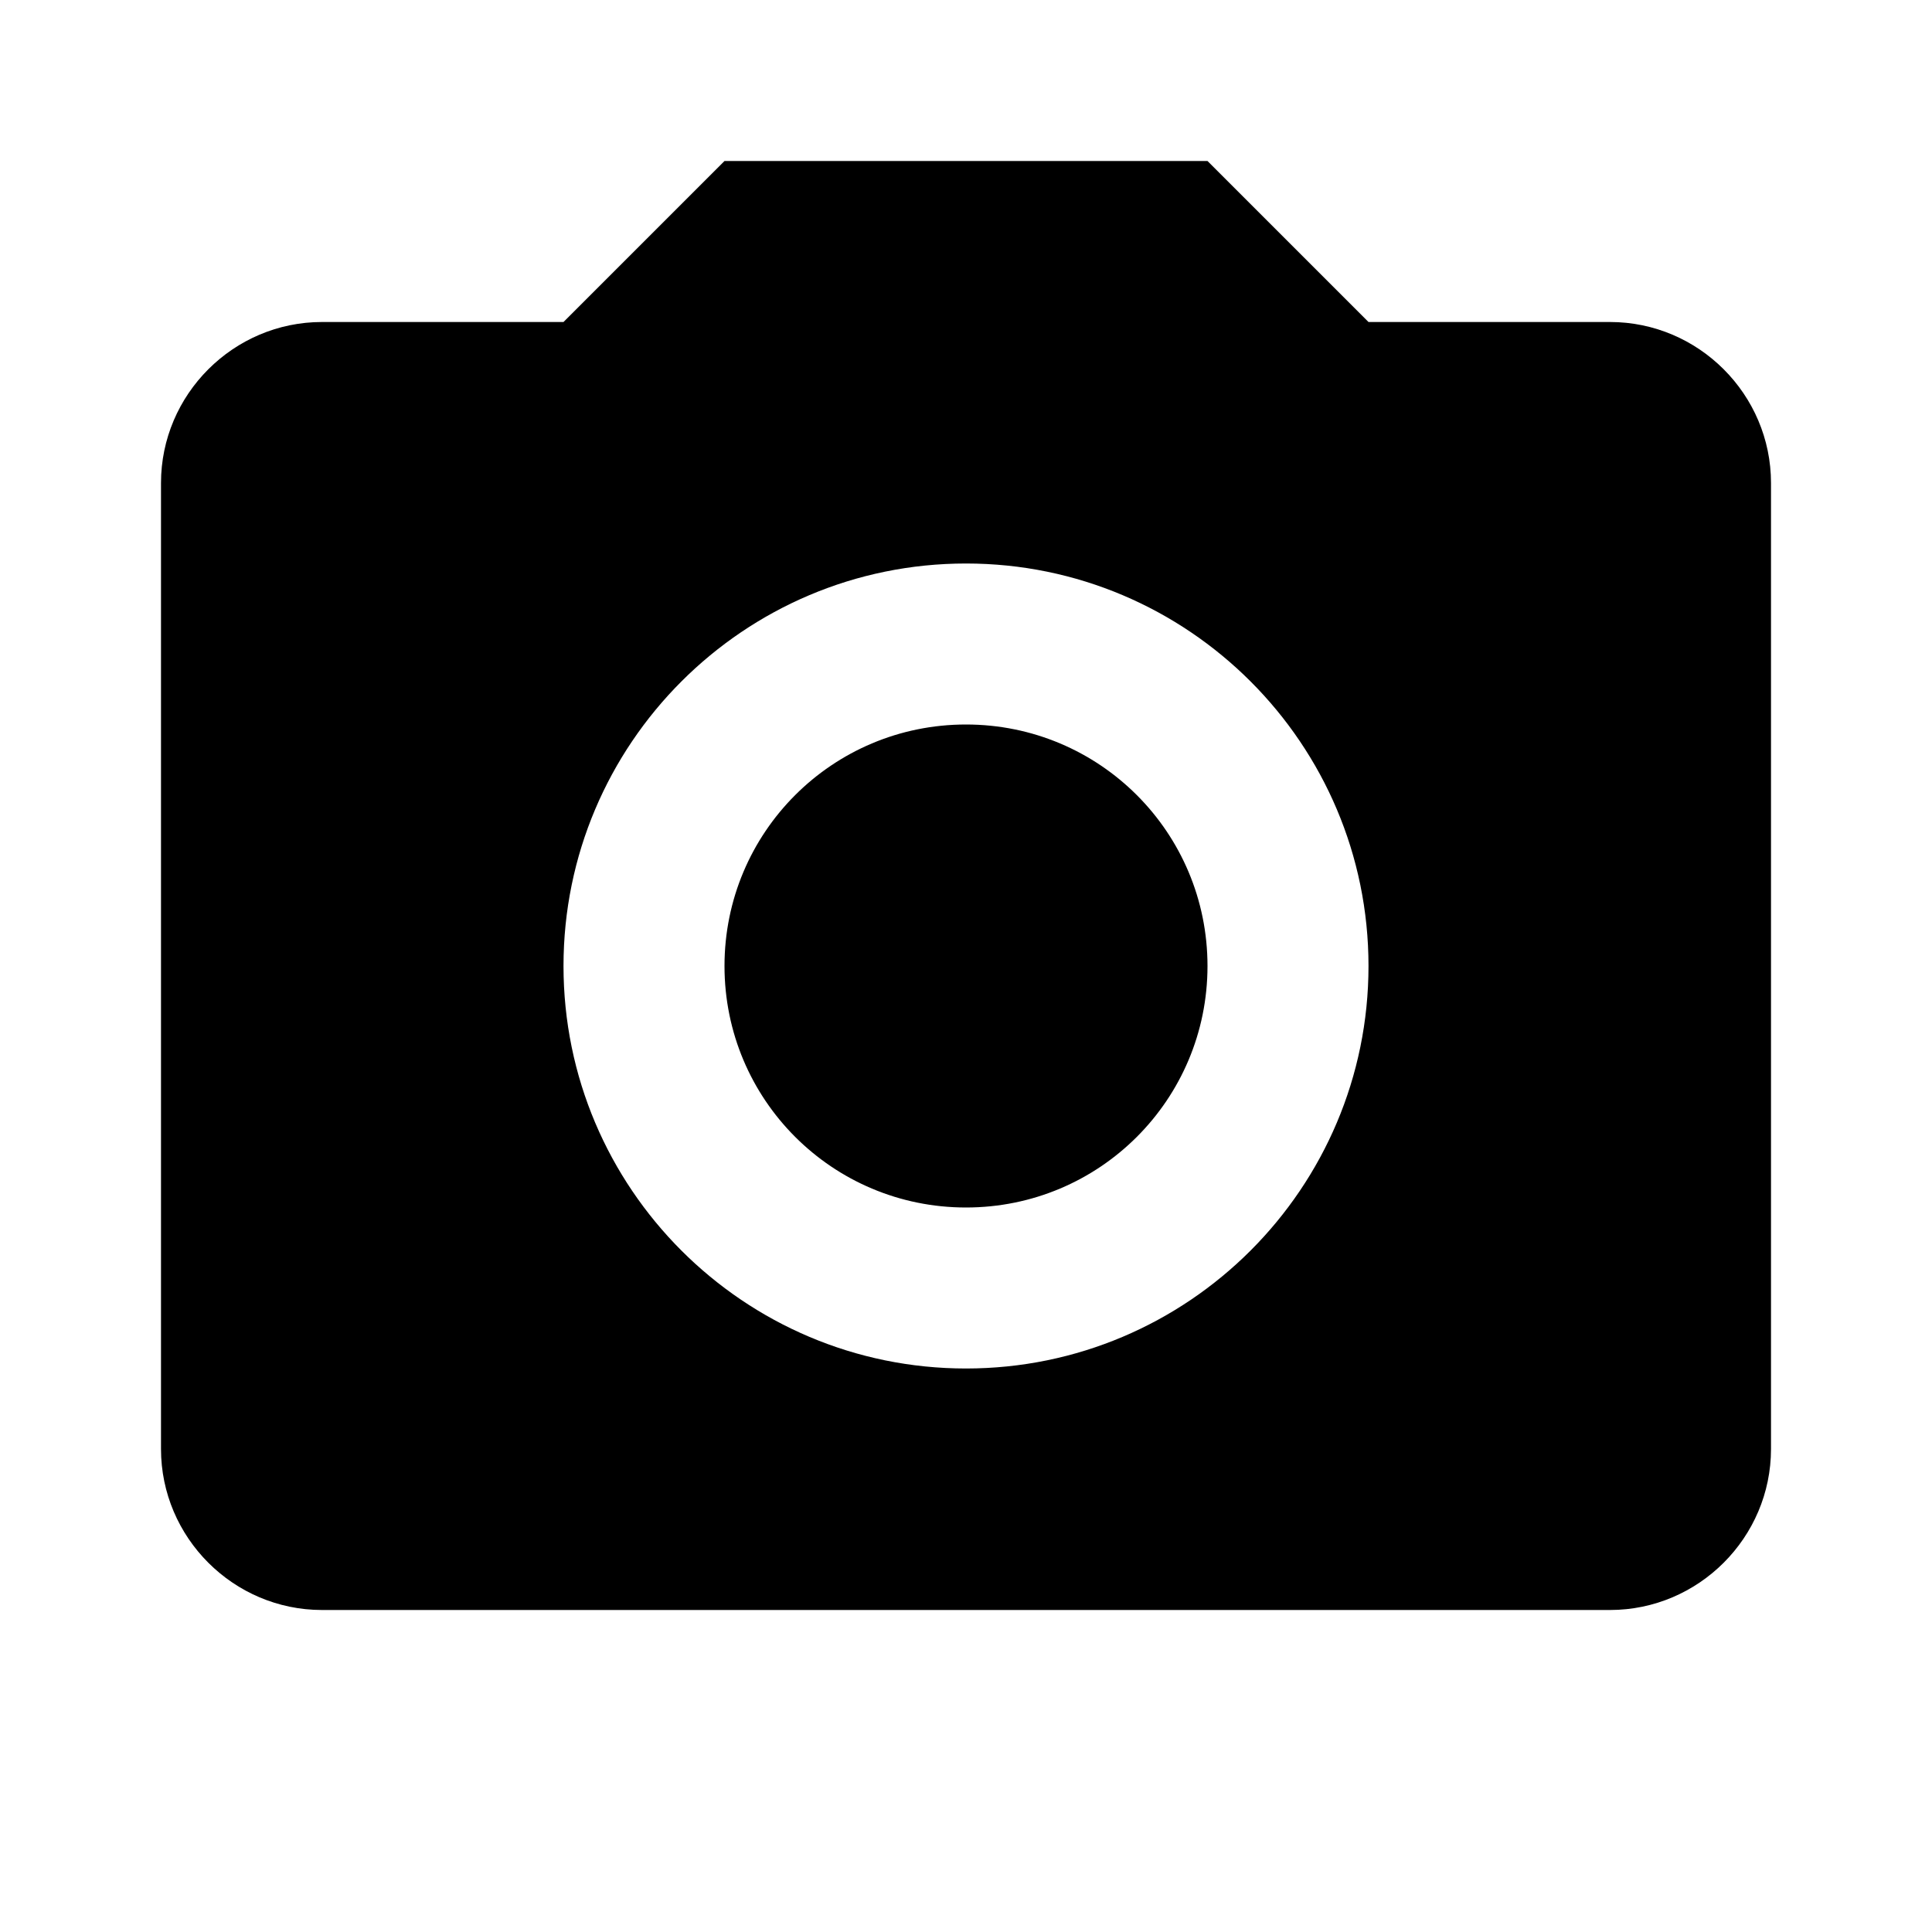
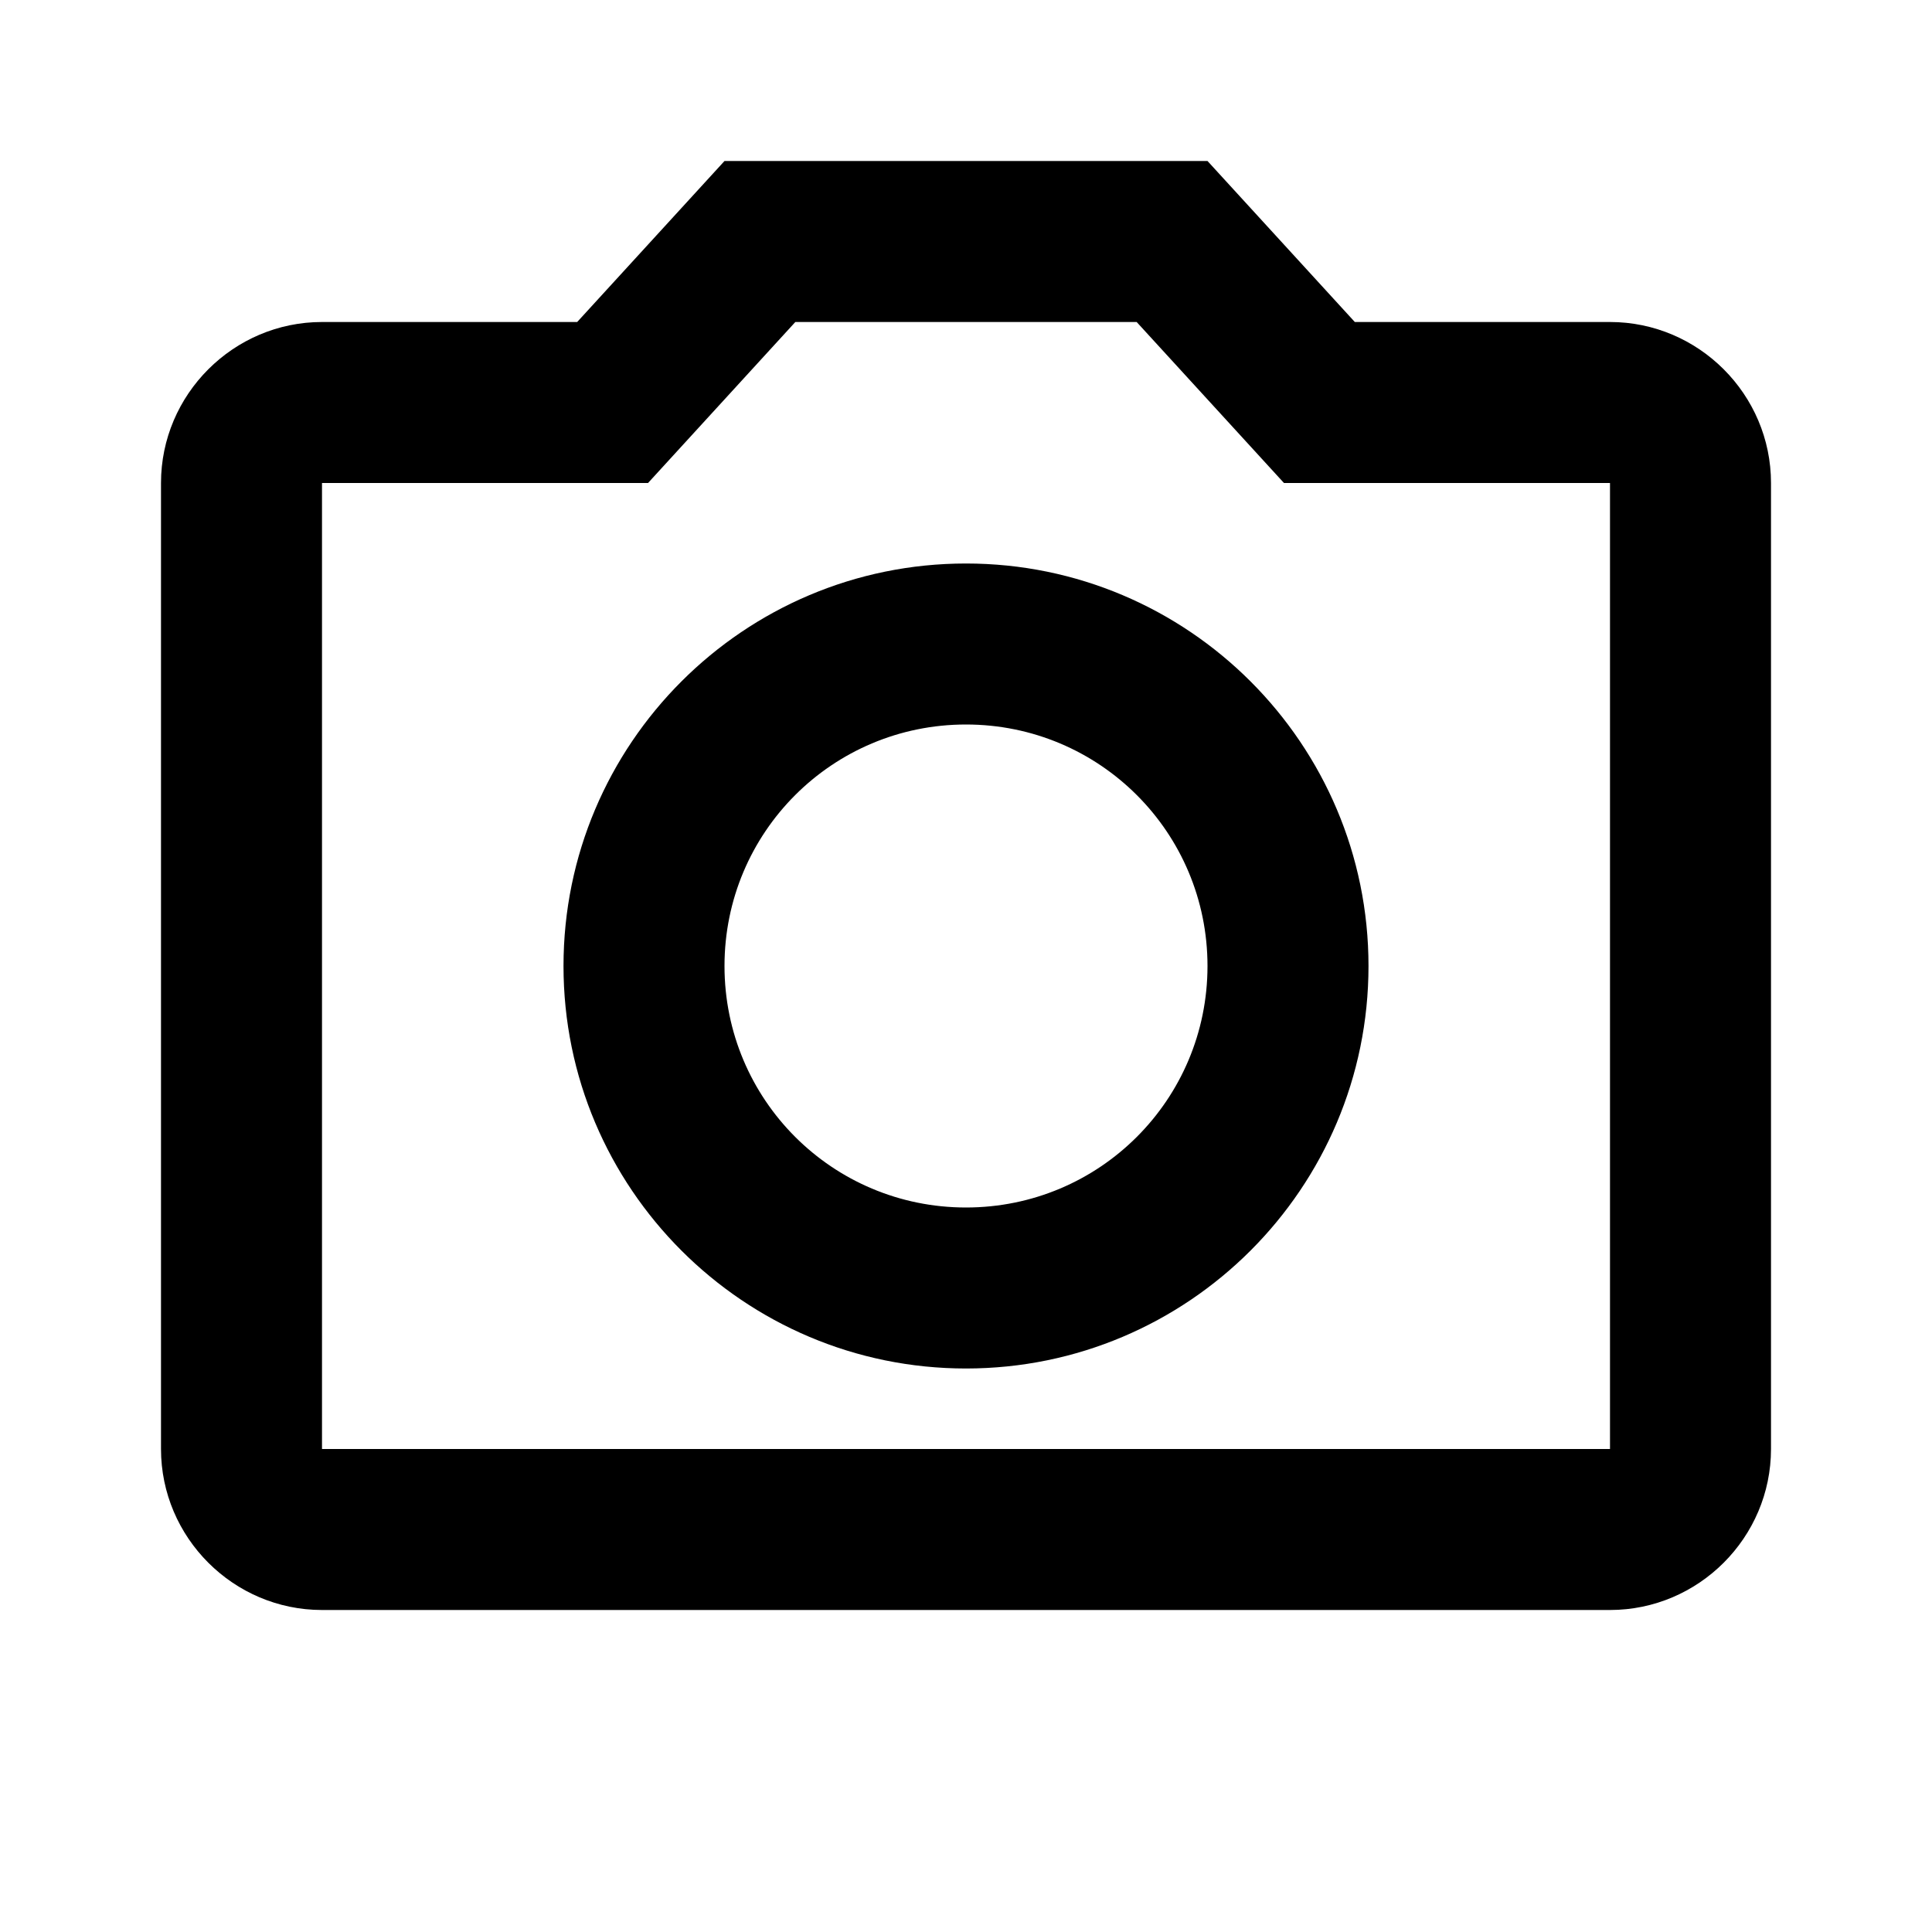
<svg xmlns="http://www.w3.org/2000/svg" version="1.1" width="24" height="24" viewBox="0 0 24 24">
-   <path d="M4,4H7L9,2H15L17,4H20C21.1,4 22,4.9 22,6V18C22,19.1 21.1,20 20,20H4C2.9,20 2,19.1 2,18V6C2,4.9 2.9,4 4,4M12,7C9.24,7 7,9.24 7,12C7,14.76 9.24,17 12,17C14.76,17 17,14.76 17,12C17,9.24 14.76,7 12,7M12,9C13.66,9 15,10.34 15,12C15,13.66 13.66,15 12,15C10.34,15 9,13.66 9,12C9,10.34 10.34,9 12,9Z" />
+   <path d="M20,4H16.83L15,2H9L7.17,4H4C2.9,4 2,4.9 2,6V18C2,19.1 2.9,20 4,20H20C21.1,20 22,19.1 22,18V6C22,4.9 21.1,4 20,4M20,18H4V6H8.05L9.88,4H14.12L15.95,6H20V18M12,7C9.24,7 7,9.24 7,12C7,14.76 9.24,17 12,17C14.76,17 17,14.76 17,12C17,9.24 14.76,7 12,7M12,15C10.34,15 9,13.66 9,12C9,10.34 10.34,9 12,9C13.66,9 15,10.34 15,12C15,13.66 13.66,15 12,15Z" />
</svg>
